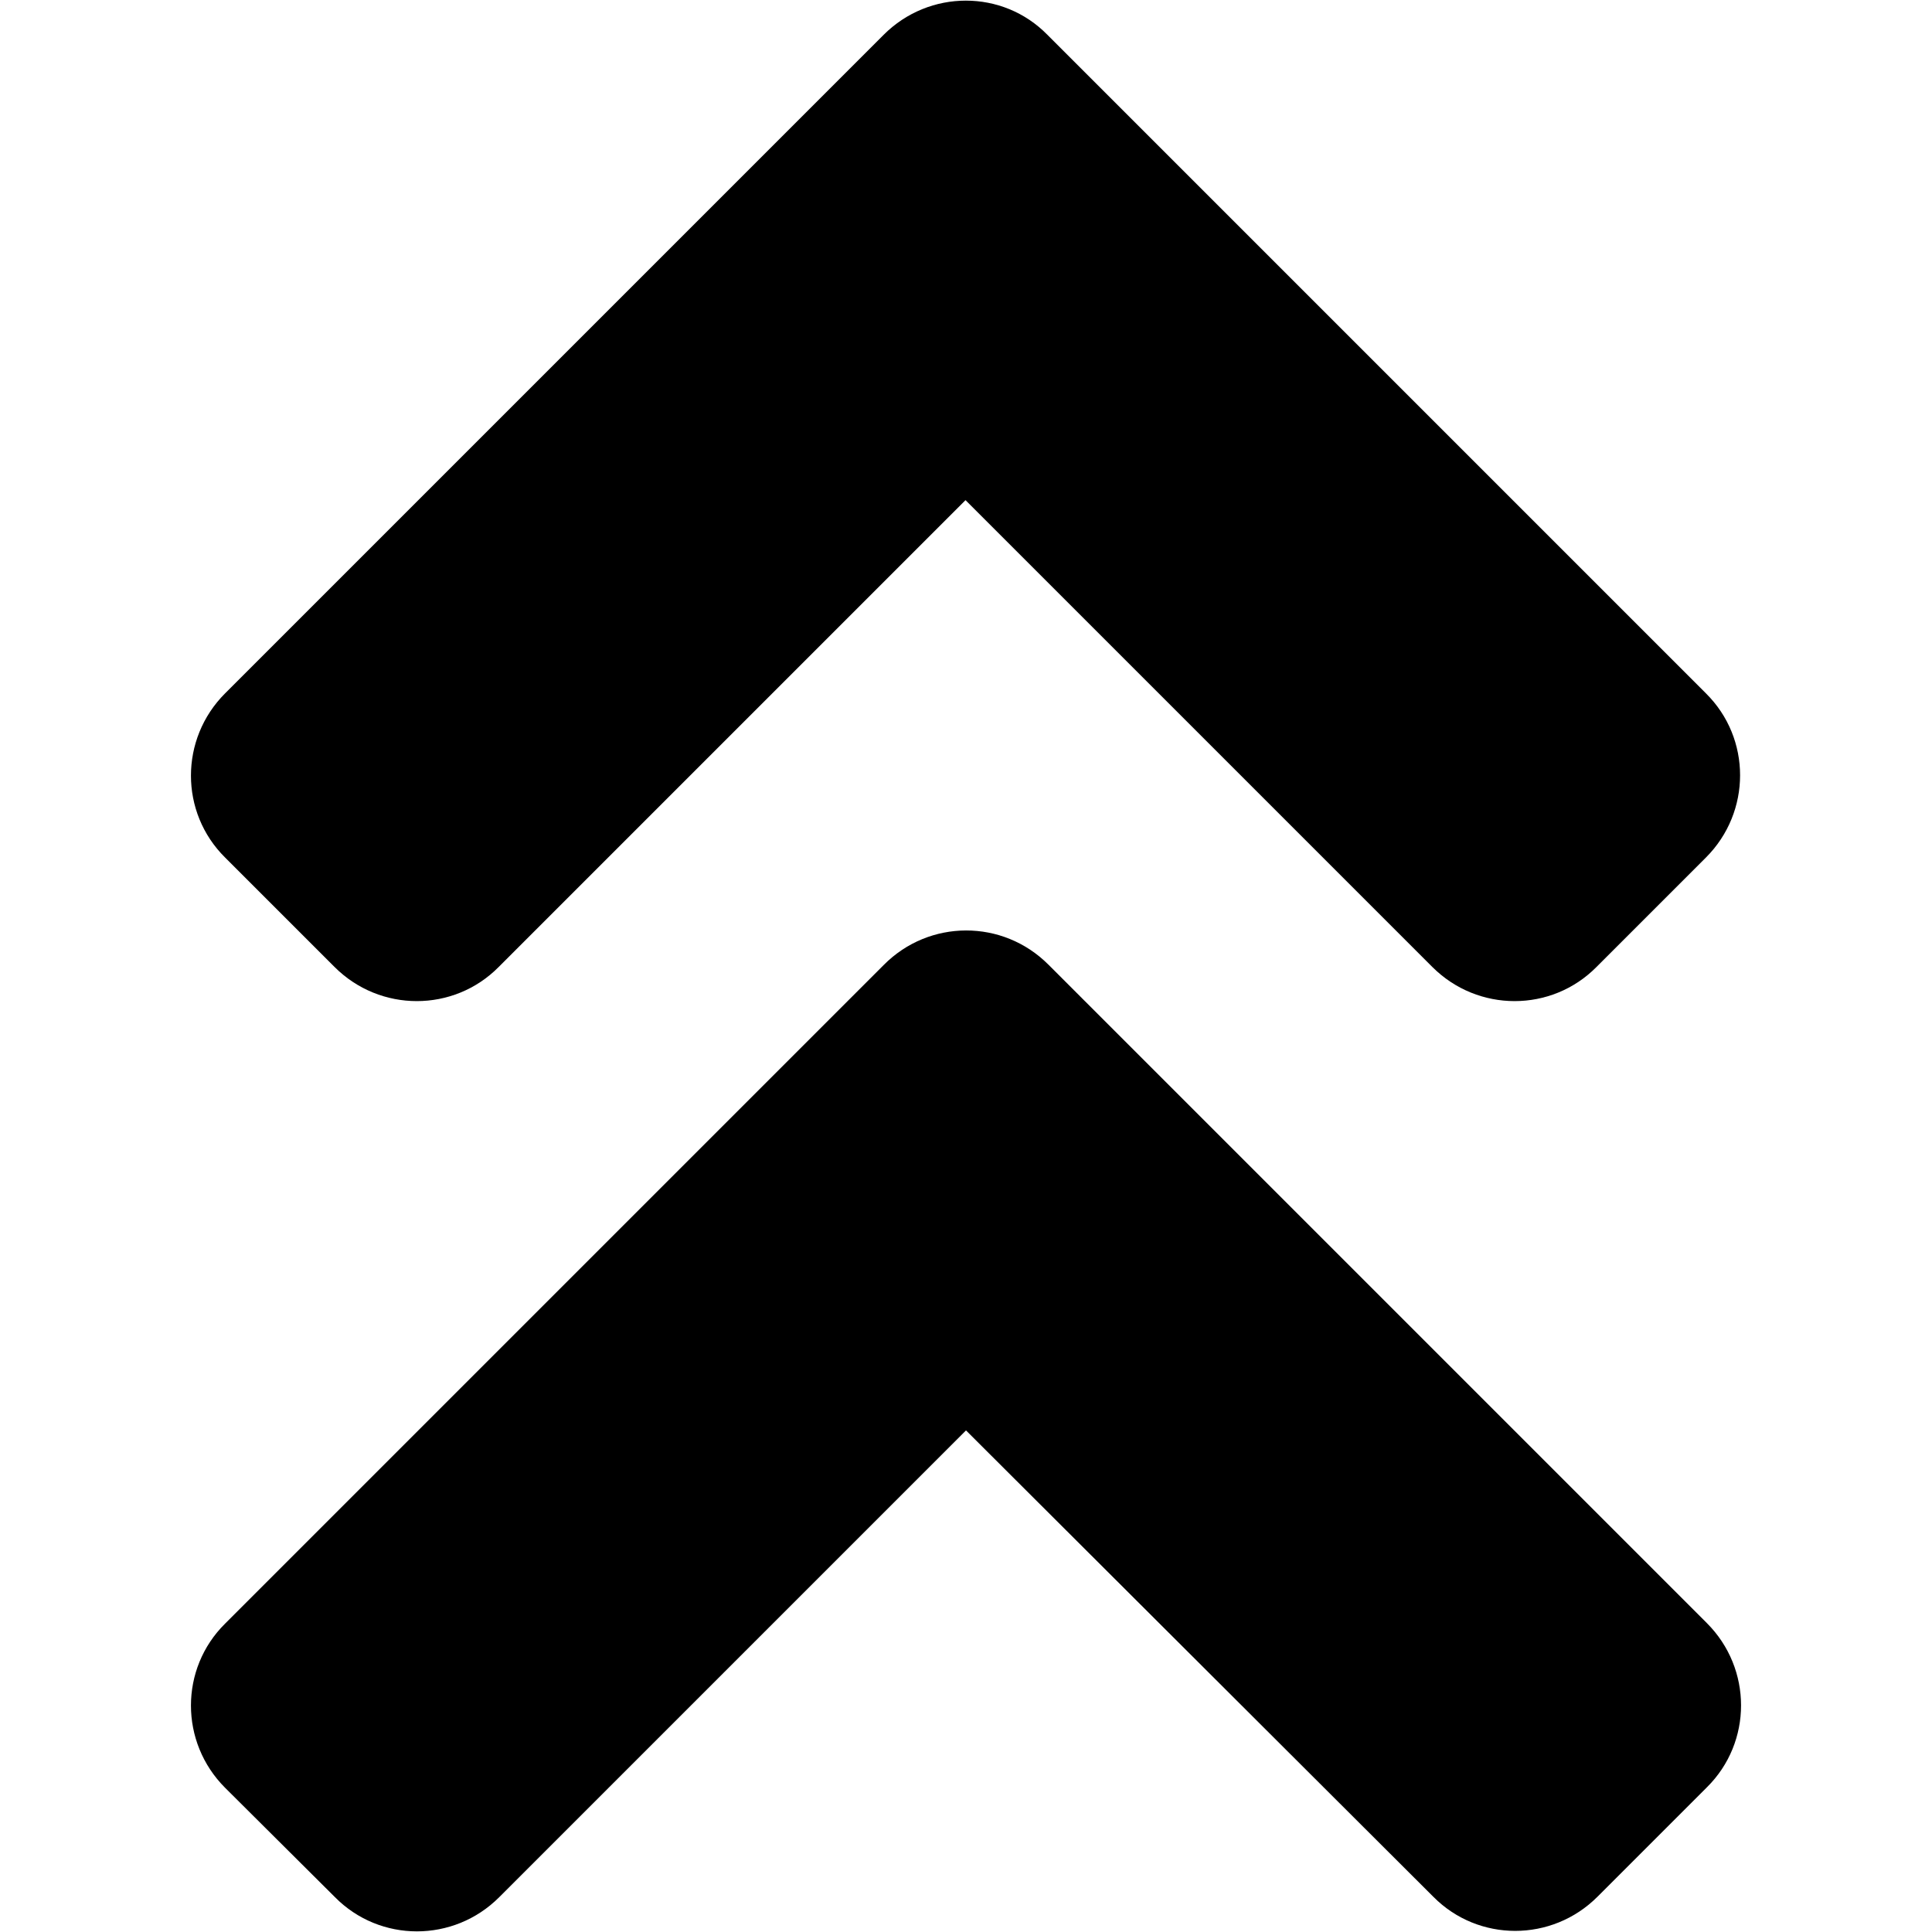
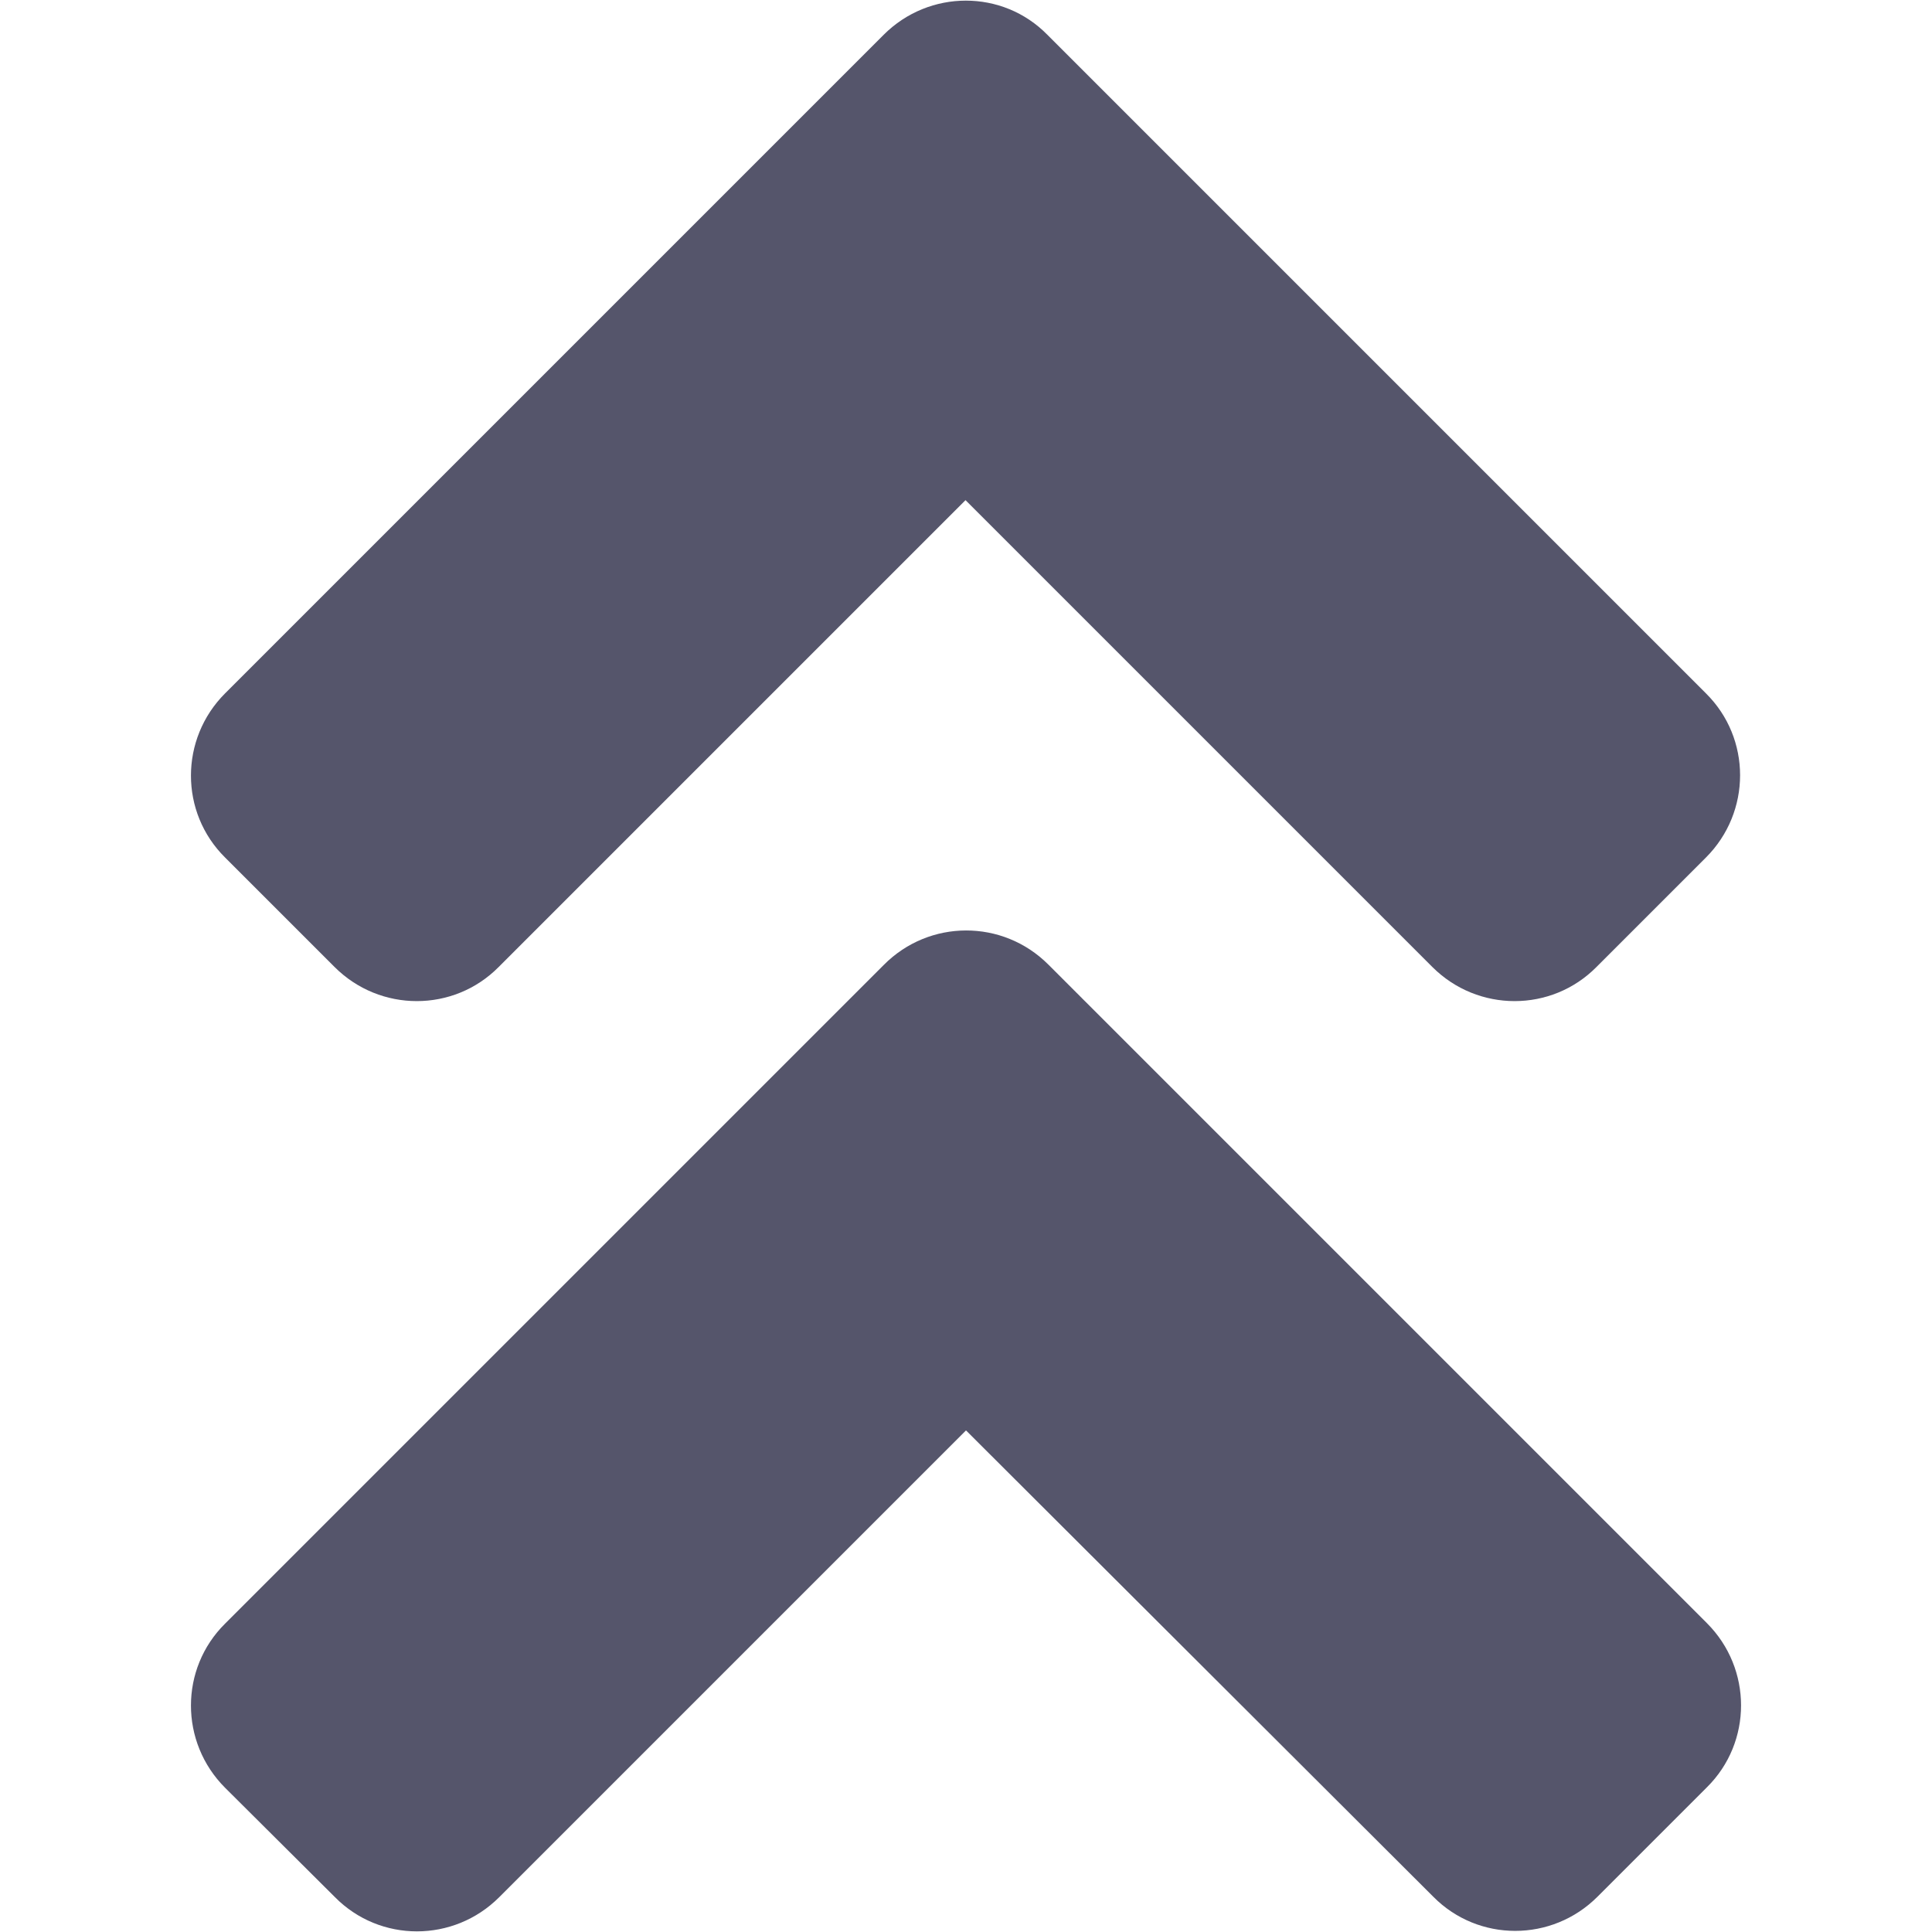
<svg xmlns="http://www.w3.org/2000/svg" version="1.1" viewBox="0 0 128 128">
-   <style type="text/css">.Line{fill:#000000;}</style>
-   <path class="Line" d="m69.454 63.904 43.633 43.633c3.016 3.016 3.016 7.893 0 10.876l-7.251 7.251c-3.016 3.016-7.893 3.016-10.876 0l-30.96-30.896-30.928 30.928c-3.016 3.016-7.893 3.016-10.876 0l-7.283-7.251c-3.016-3.016-3.016-7.893 0-10.876l43.633-43.633c3.016-3.048 7.893-3.048 10.908-0.032zm-10.908-61.6-43.633 43.633c-3.016 3.016-3.016 7.893 0 10.876l7.251 7.251c3.016 3.016 7.893 3.016 10.876 0l30.928-30.928 30.928 30.928c3.016 3.016 7.893 3.016 10.876 0l7.251-7.251c3.016-3.016 3.016-7.893 0-10.876l-43.633-43.633c-2.952-3.016-7.828-3.016-10.844 0z" />
+   <style type="text/css">.Back{fill:#000022;fill-opacity:.667;}</style>
+   <path class="Back" d="m69.454 63.904 43.633 43.633c3.016 3.016 3.016 7.893 0 10.876l-7.251 7.251c-3.016 3.016-7.893 3.016-10.876 0l-30.96-30.896-30.928 30.928c-3.016 3.016-7.893 3.016-10.876 0l-7.283-7.251c-3.016-3.016-3.016-7.893 0-10.876l43.633-43.633c3.016-3.048 7.893-3.048 10.908-0.032zm-10.908-61.6-43.633 43.633c-3.016 3.016-3.016 7.893 0 10.876l7.251 7.251c3.016 3.016 7.893 3.016 10.876 0l30.928-30.928 30.928 30.928c3.016 3.016 7.893 3.016 10.876 0l7.251-7.251c3.016-3.016 3.016-7.893 0-10.876l-43.633-43.633c-2.952-3.016-7.828-3.016-10.844 0z" />
</svg>
